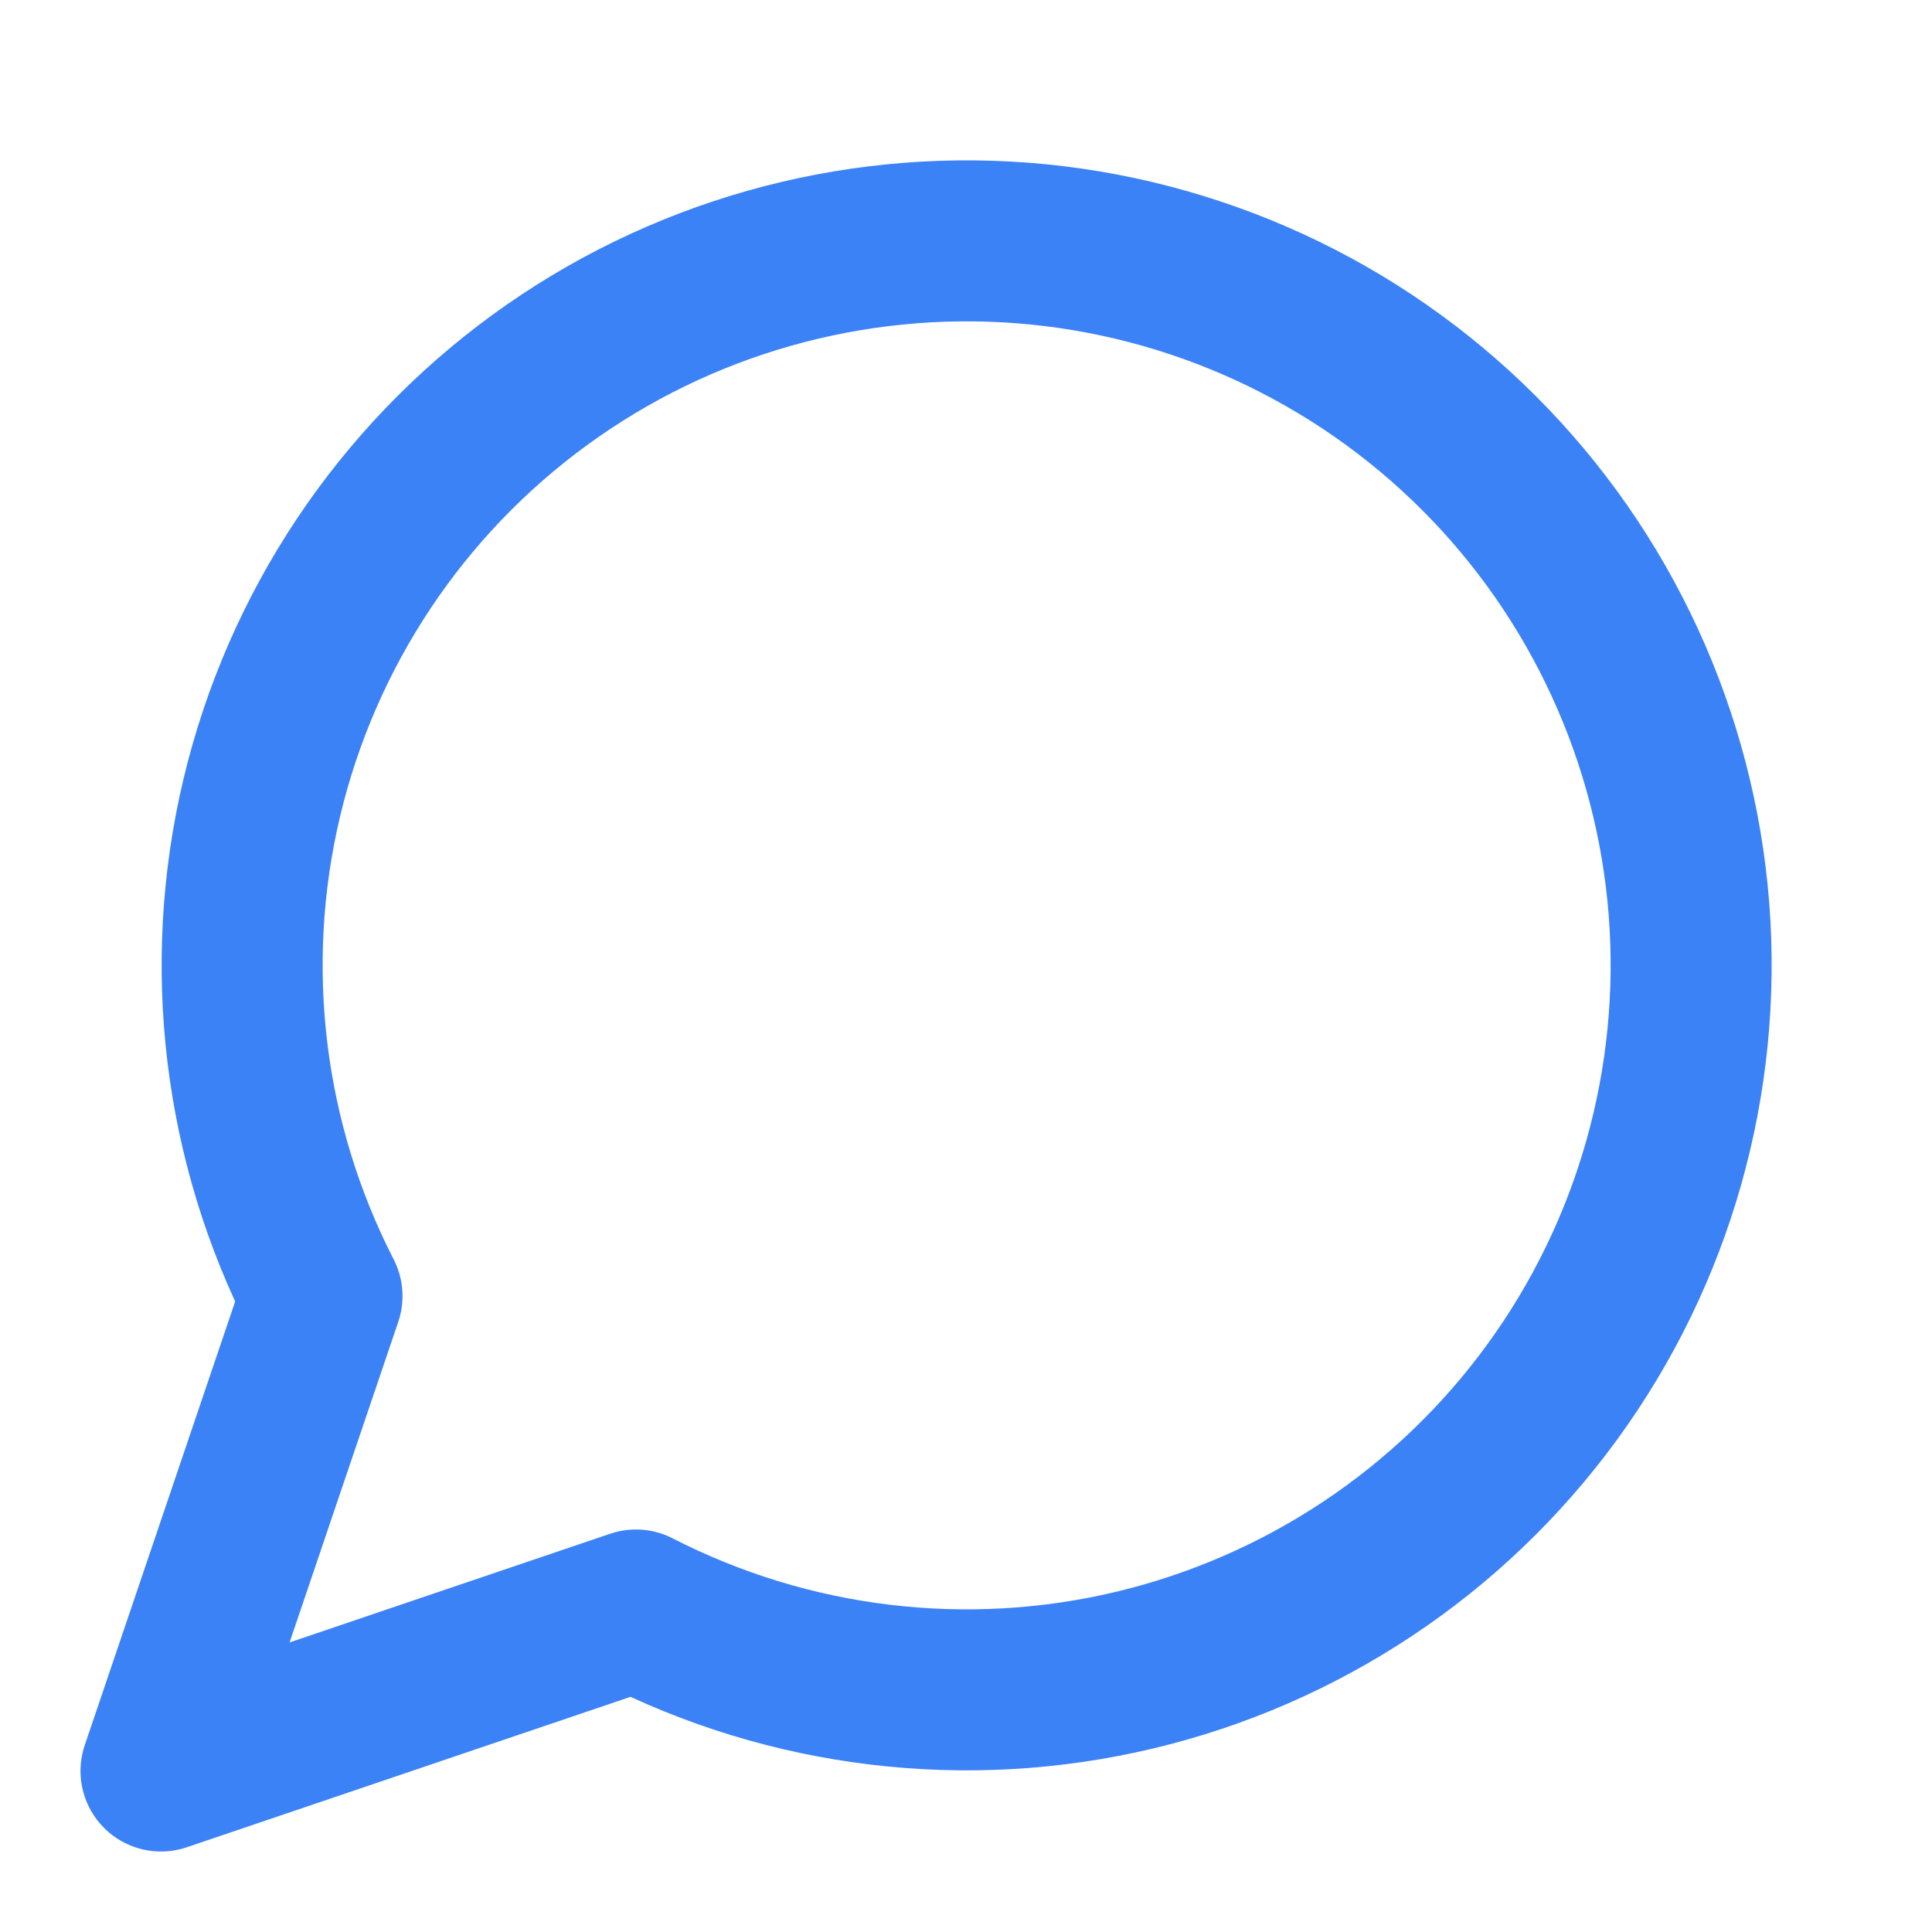
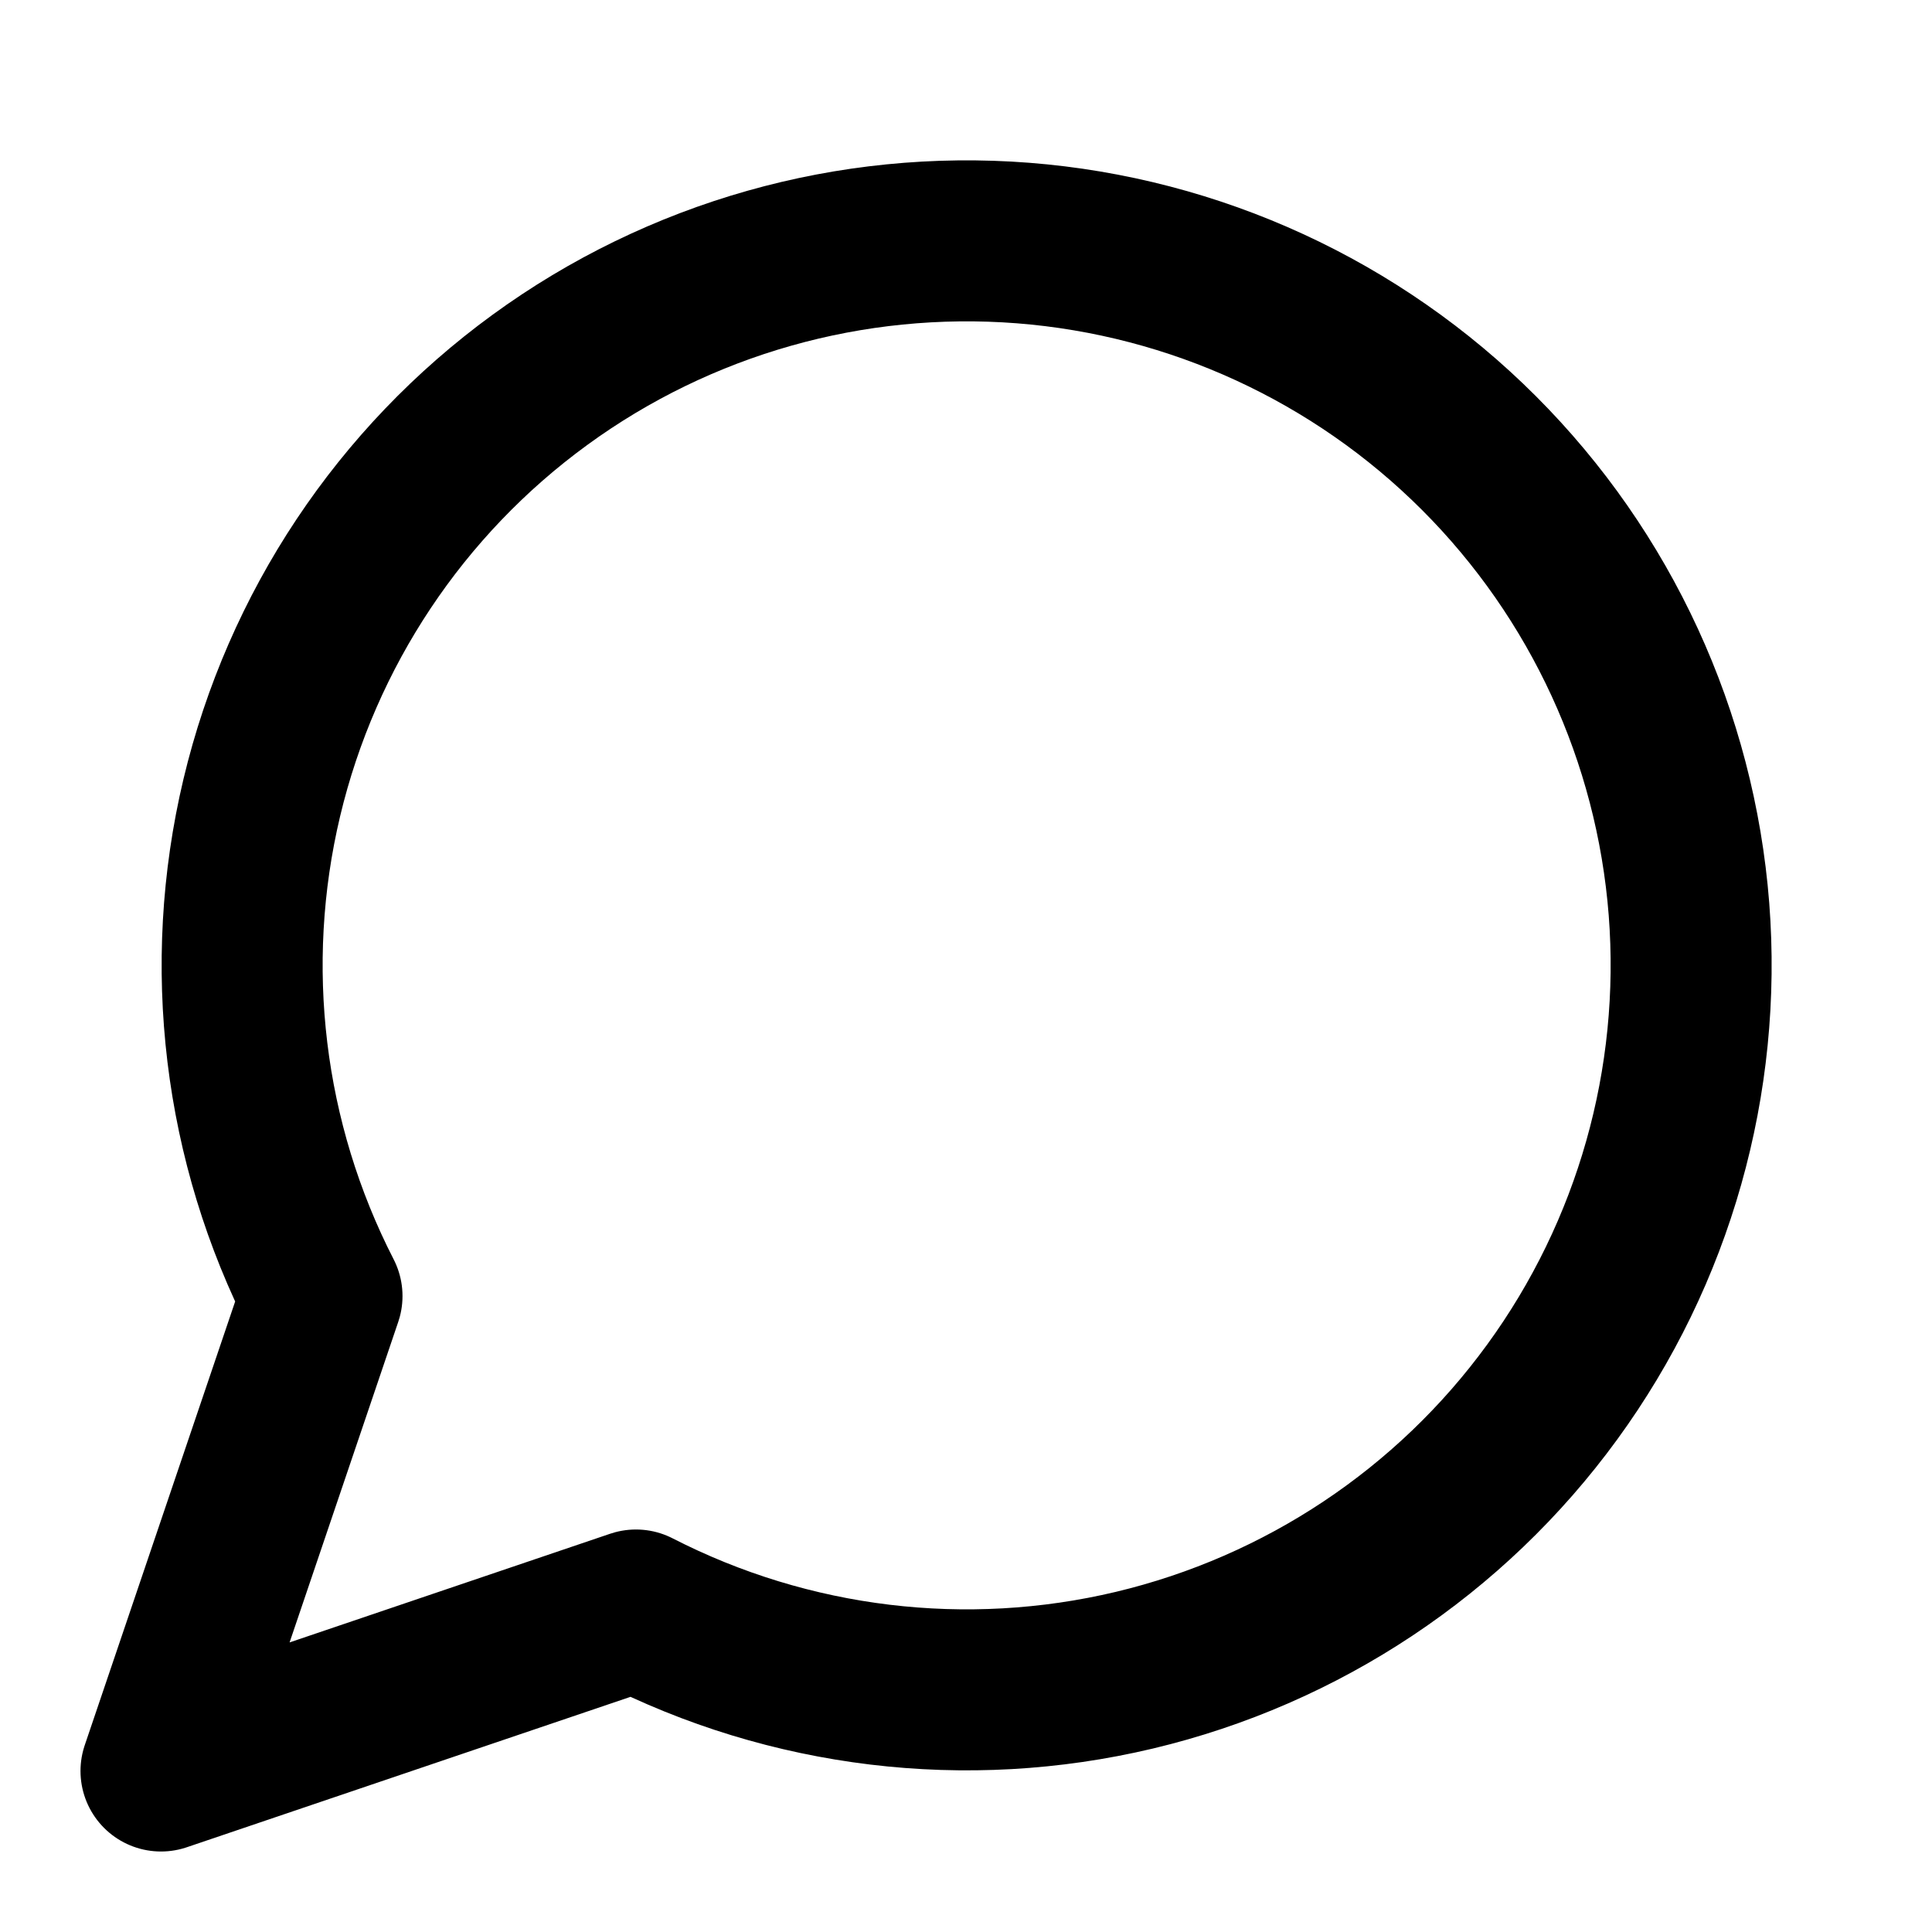
<svg xmlns="http://www.w3.org/2000/svg" width="24" height="24" viewBox="0 0 24 24" fill="none">
-   <path d="M7.9 20C9.809 20.979 12.004 21.244 14.091 20.748C16.178 20.251 18.019 19.026 19.282 17.292C20.545 15.559 21.147 13.431 20.981 11.292C20.814 9.154 19.889 7.145 18.372 5.628C16.855 4.111 14.846 3.186 12.708 3.019C10.569 2.853 8.441 3.455 6.708 4.718C4.974 5.981 3.749 7.822 3.252 9.909C2.756 11.996 3.021 14.191 4 16.1L2 22L7.9 20Z" stroke="#3B82F6" stroke-width="2" stroke-linecap="round" stroke-linejoin="round" />
+   <path d="M7.9 20C9.809 20.979 12.004 21.244 14.091 20.748C16.178 20.251 18.019 19.026 19.282 17.292C20.545 15.559 21.147 13.431 20.981 11.292C20.814 9.154 19.889 7.145 18.372 5.628C16.855 4.111 14.846 3.186 12.708 3.019C10.569 2.853 8.441 3.455 6.708 4.718C4.974 5.981 3.749 7.822 3.252 9.909C2.756 11.996 3.021 14.191 4 16.1L2 22L7.9 20Z" stroke="currentColor" stroke-width="2" stroke-linecap="round" stroke-linejoin="round" />
</svg>
